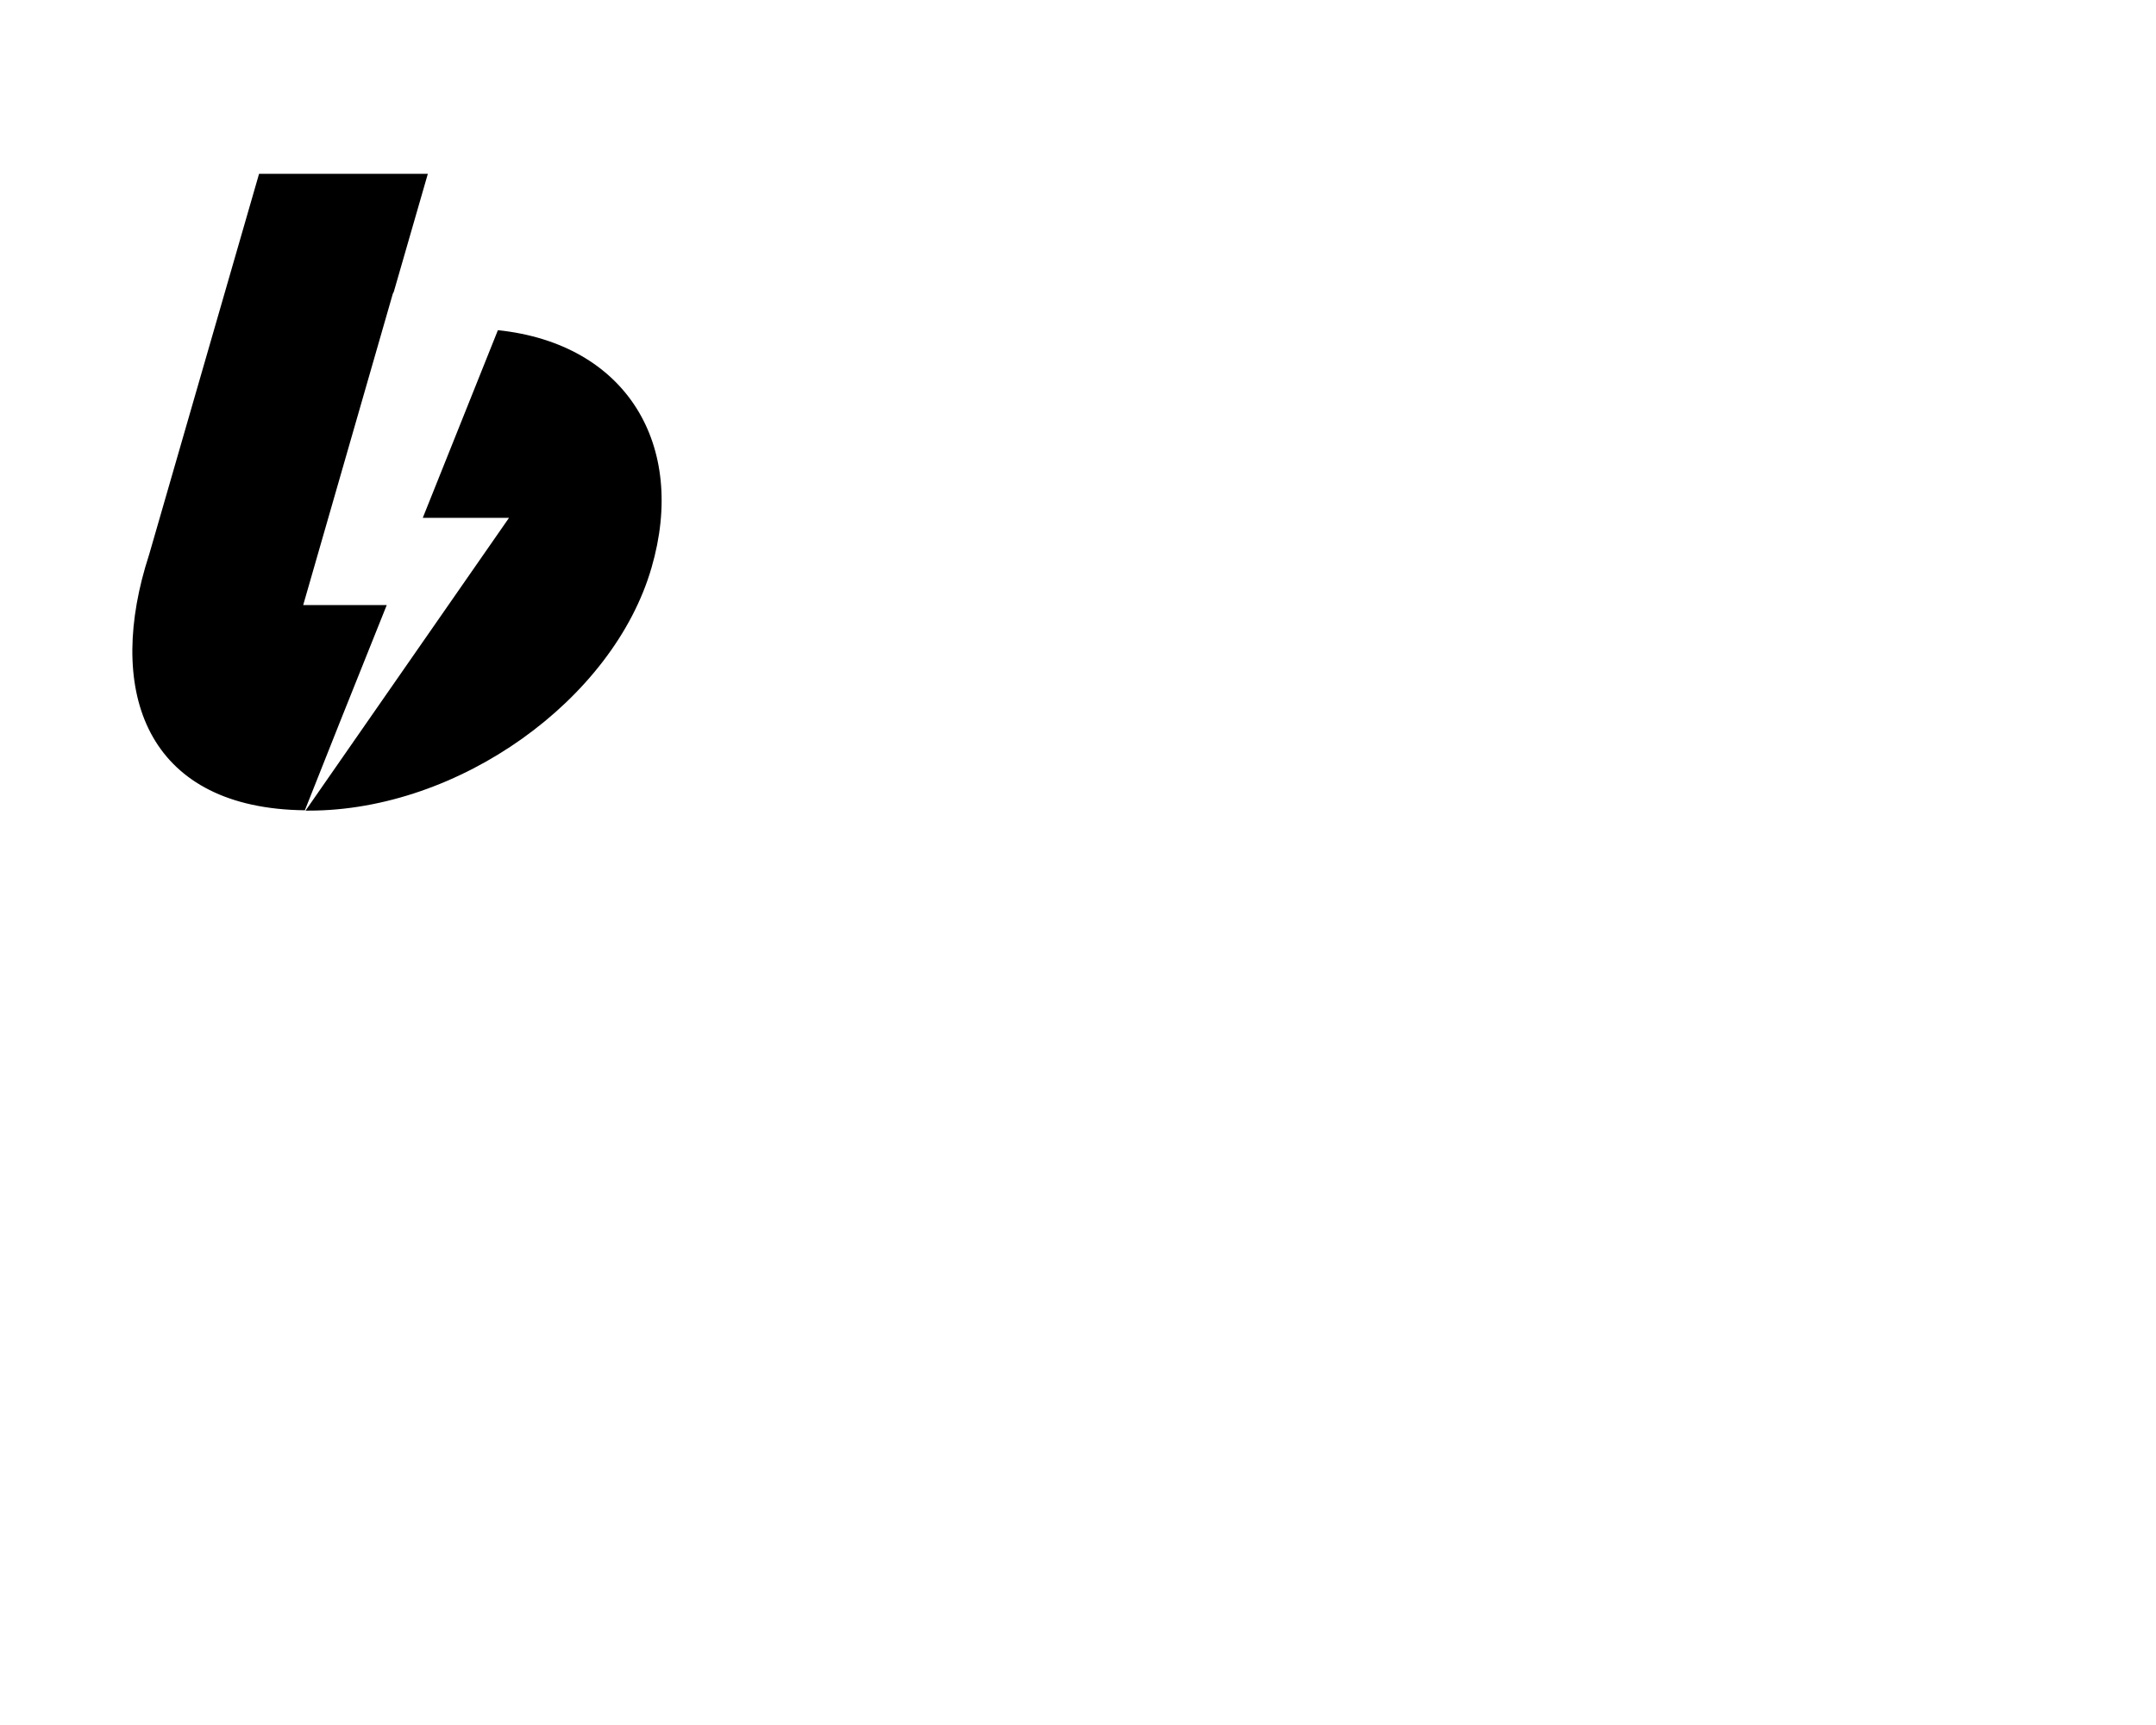
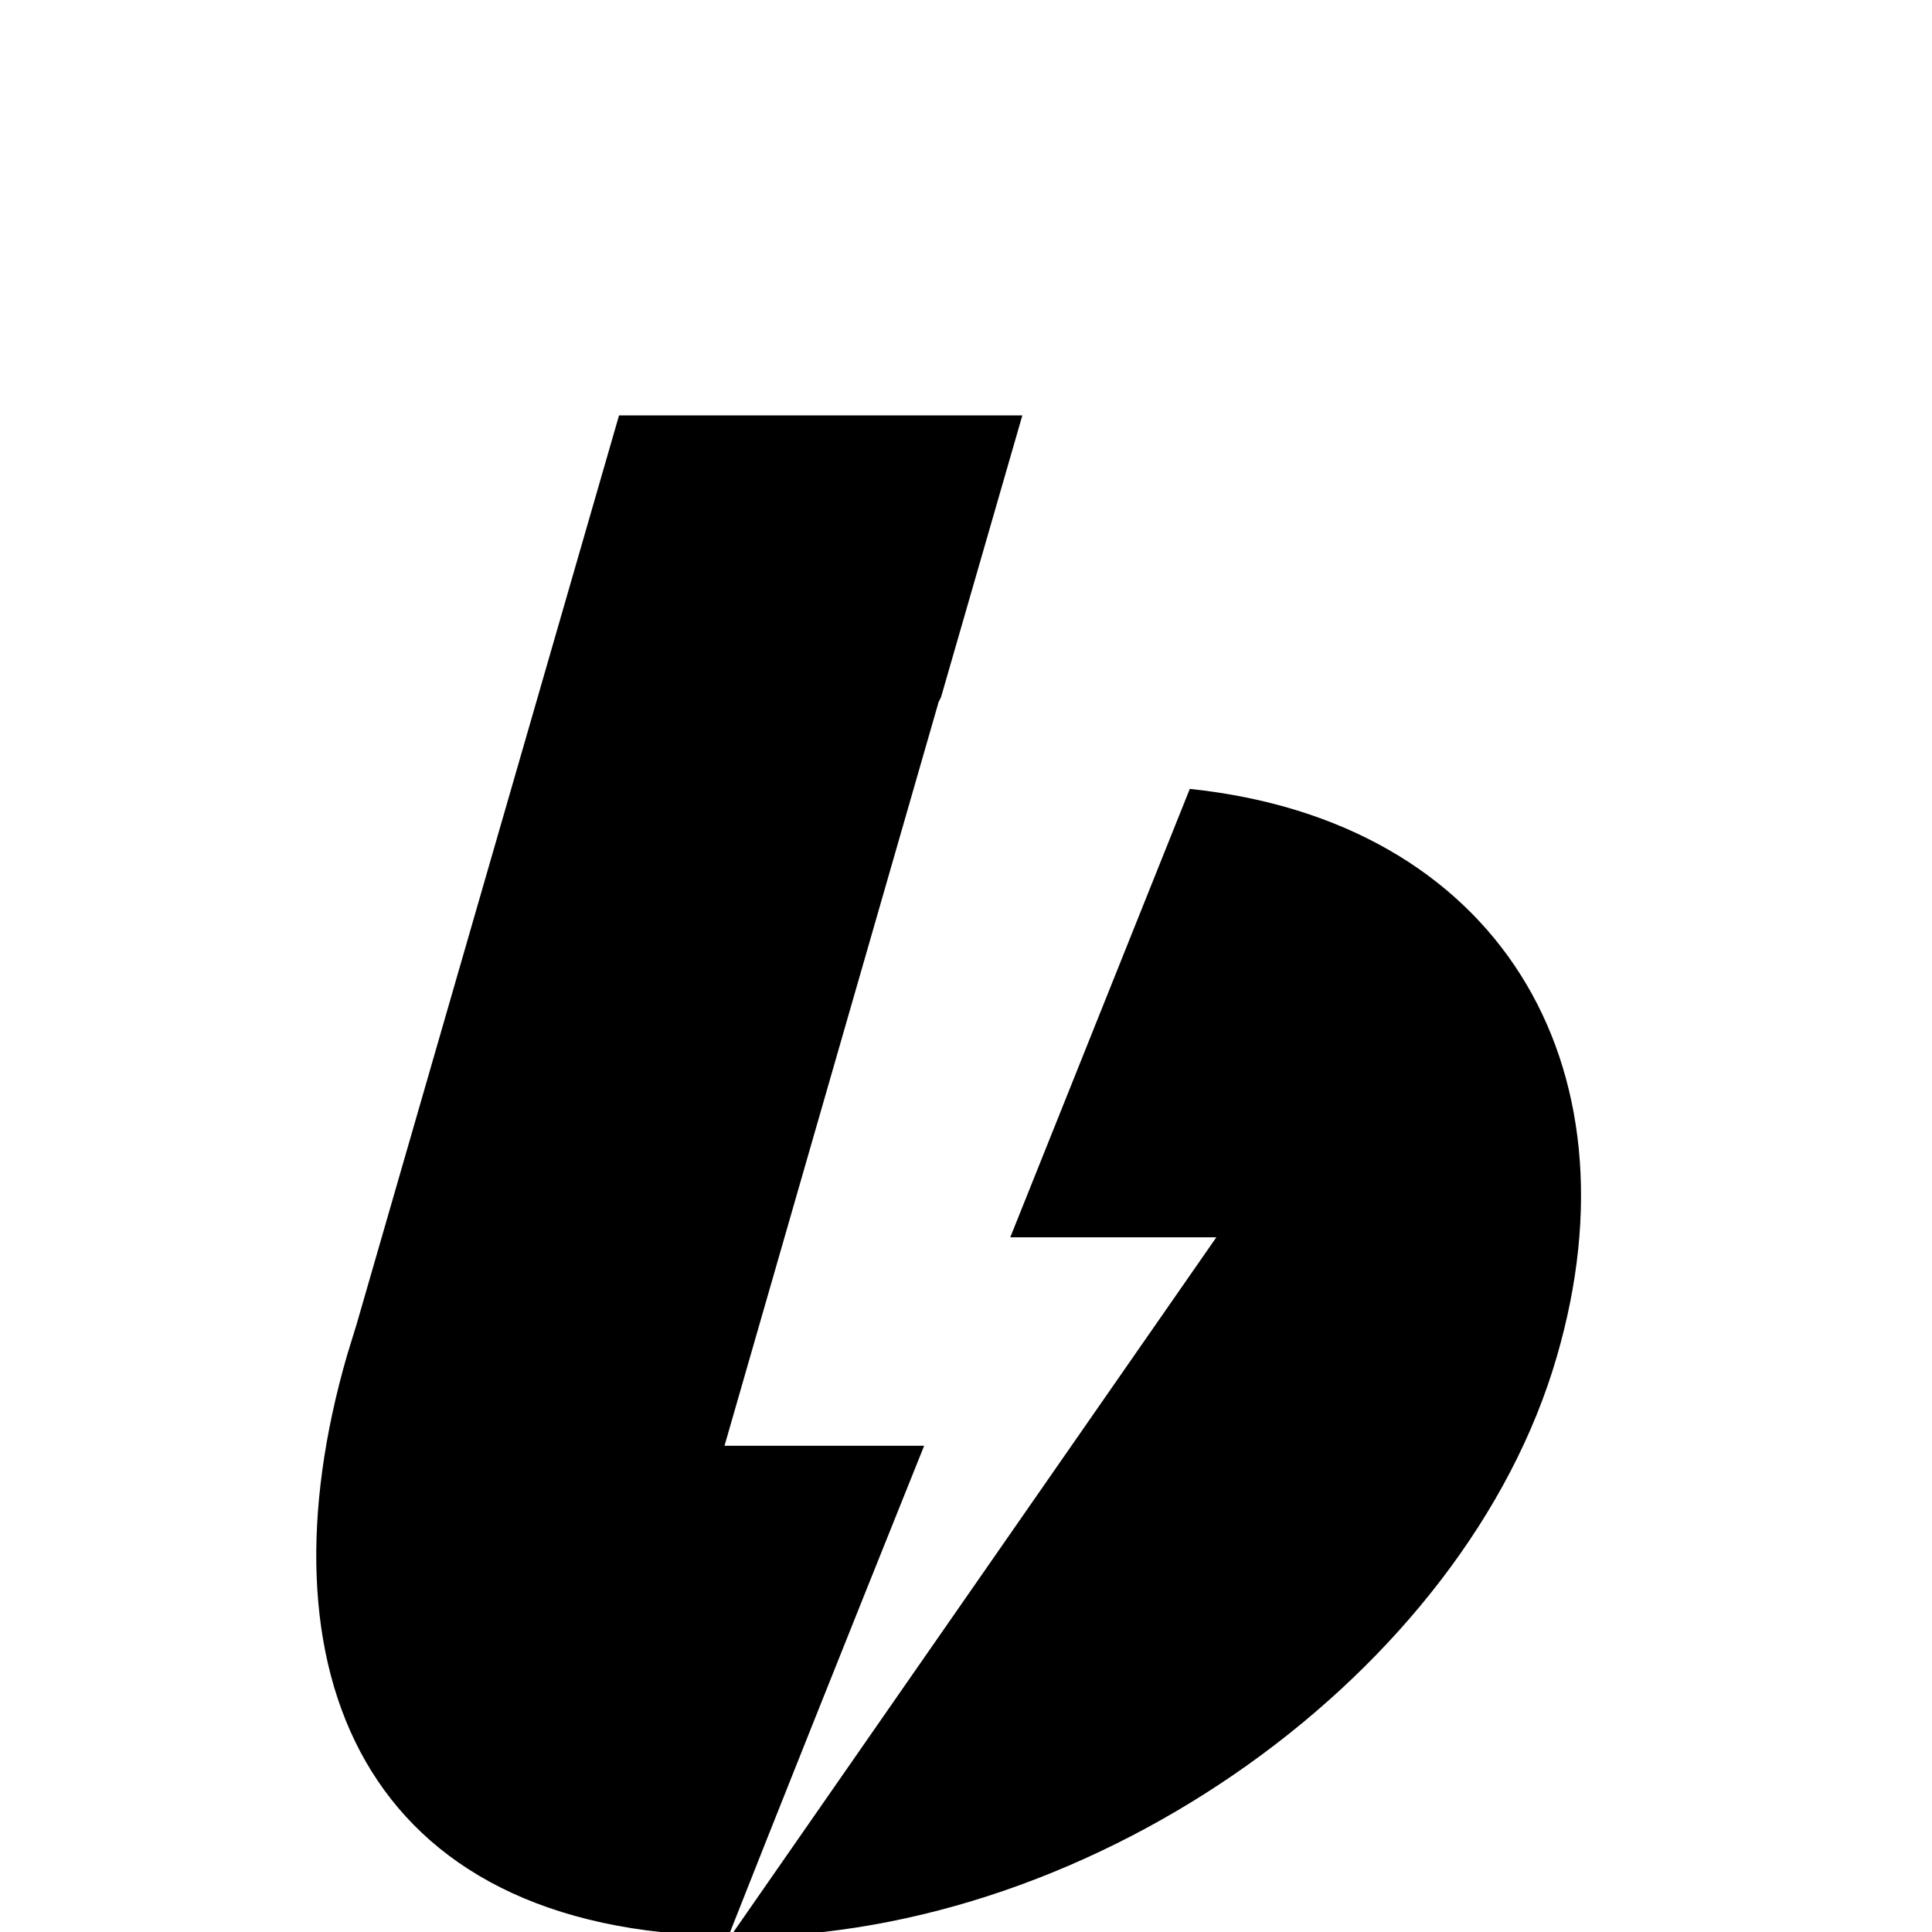
- <svg xmlns="http://www.w3.org/2000/svg" height="1em" viewBox="0 0 640 512">
+ <svg xmlns="http://www.w3.org/2000/svg" height="1.2em" viewBox="0 0 240 240">
  <path d="M44.3,164.5L76.9,51.6H127l-10.1,35c-0.1,0.2-0.2,0.4-0.3,0.6L90,179.6h24.8c-10.4,25.9-18.5,46.2-24.3,60.9   c-45.8-0.5-58.6-33.3-47.4-72.1 M90.7,240.6l60.4-86.9h-25.6l22.3-55.7c38.2,4,56.2,34.1,45.6,70.5   c-11.3,39.1-57.1,72.1-101.7,72.1C91.3,240.6,91,240.6,90.7,240.6z" />
</svg>
